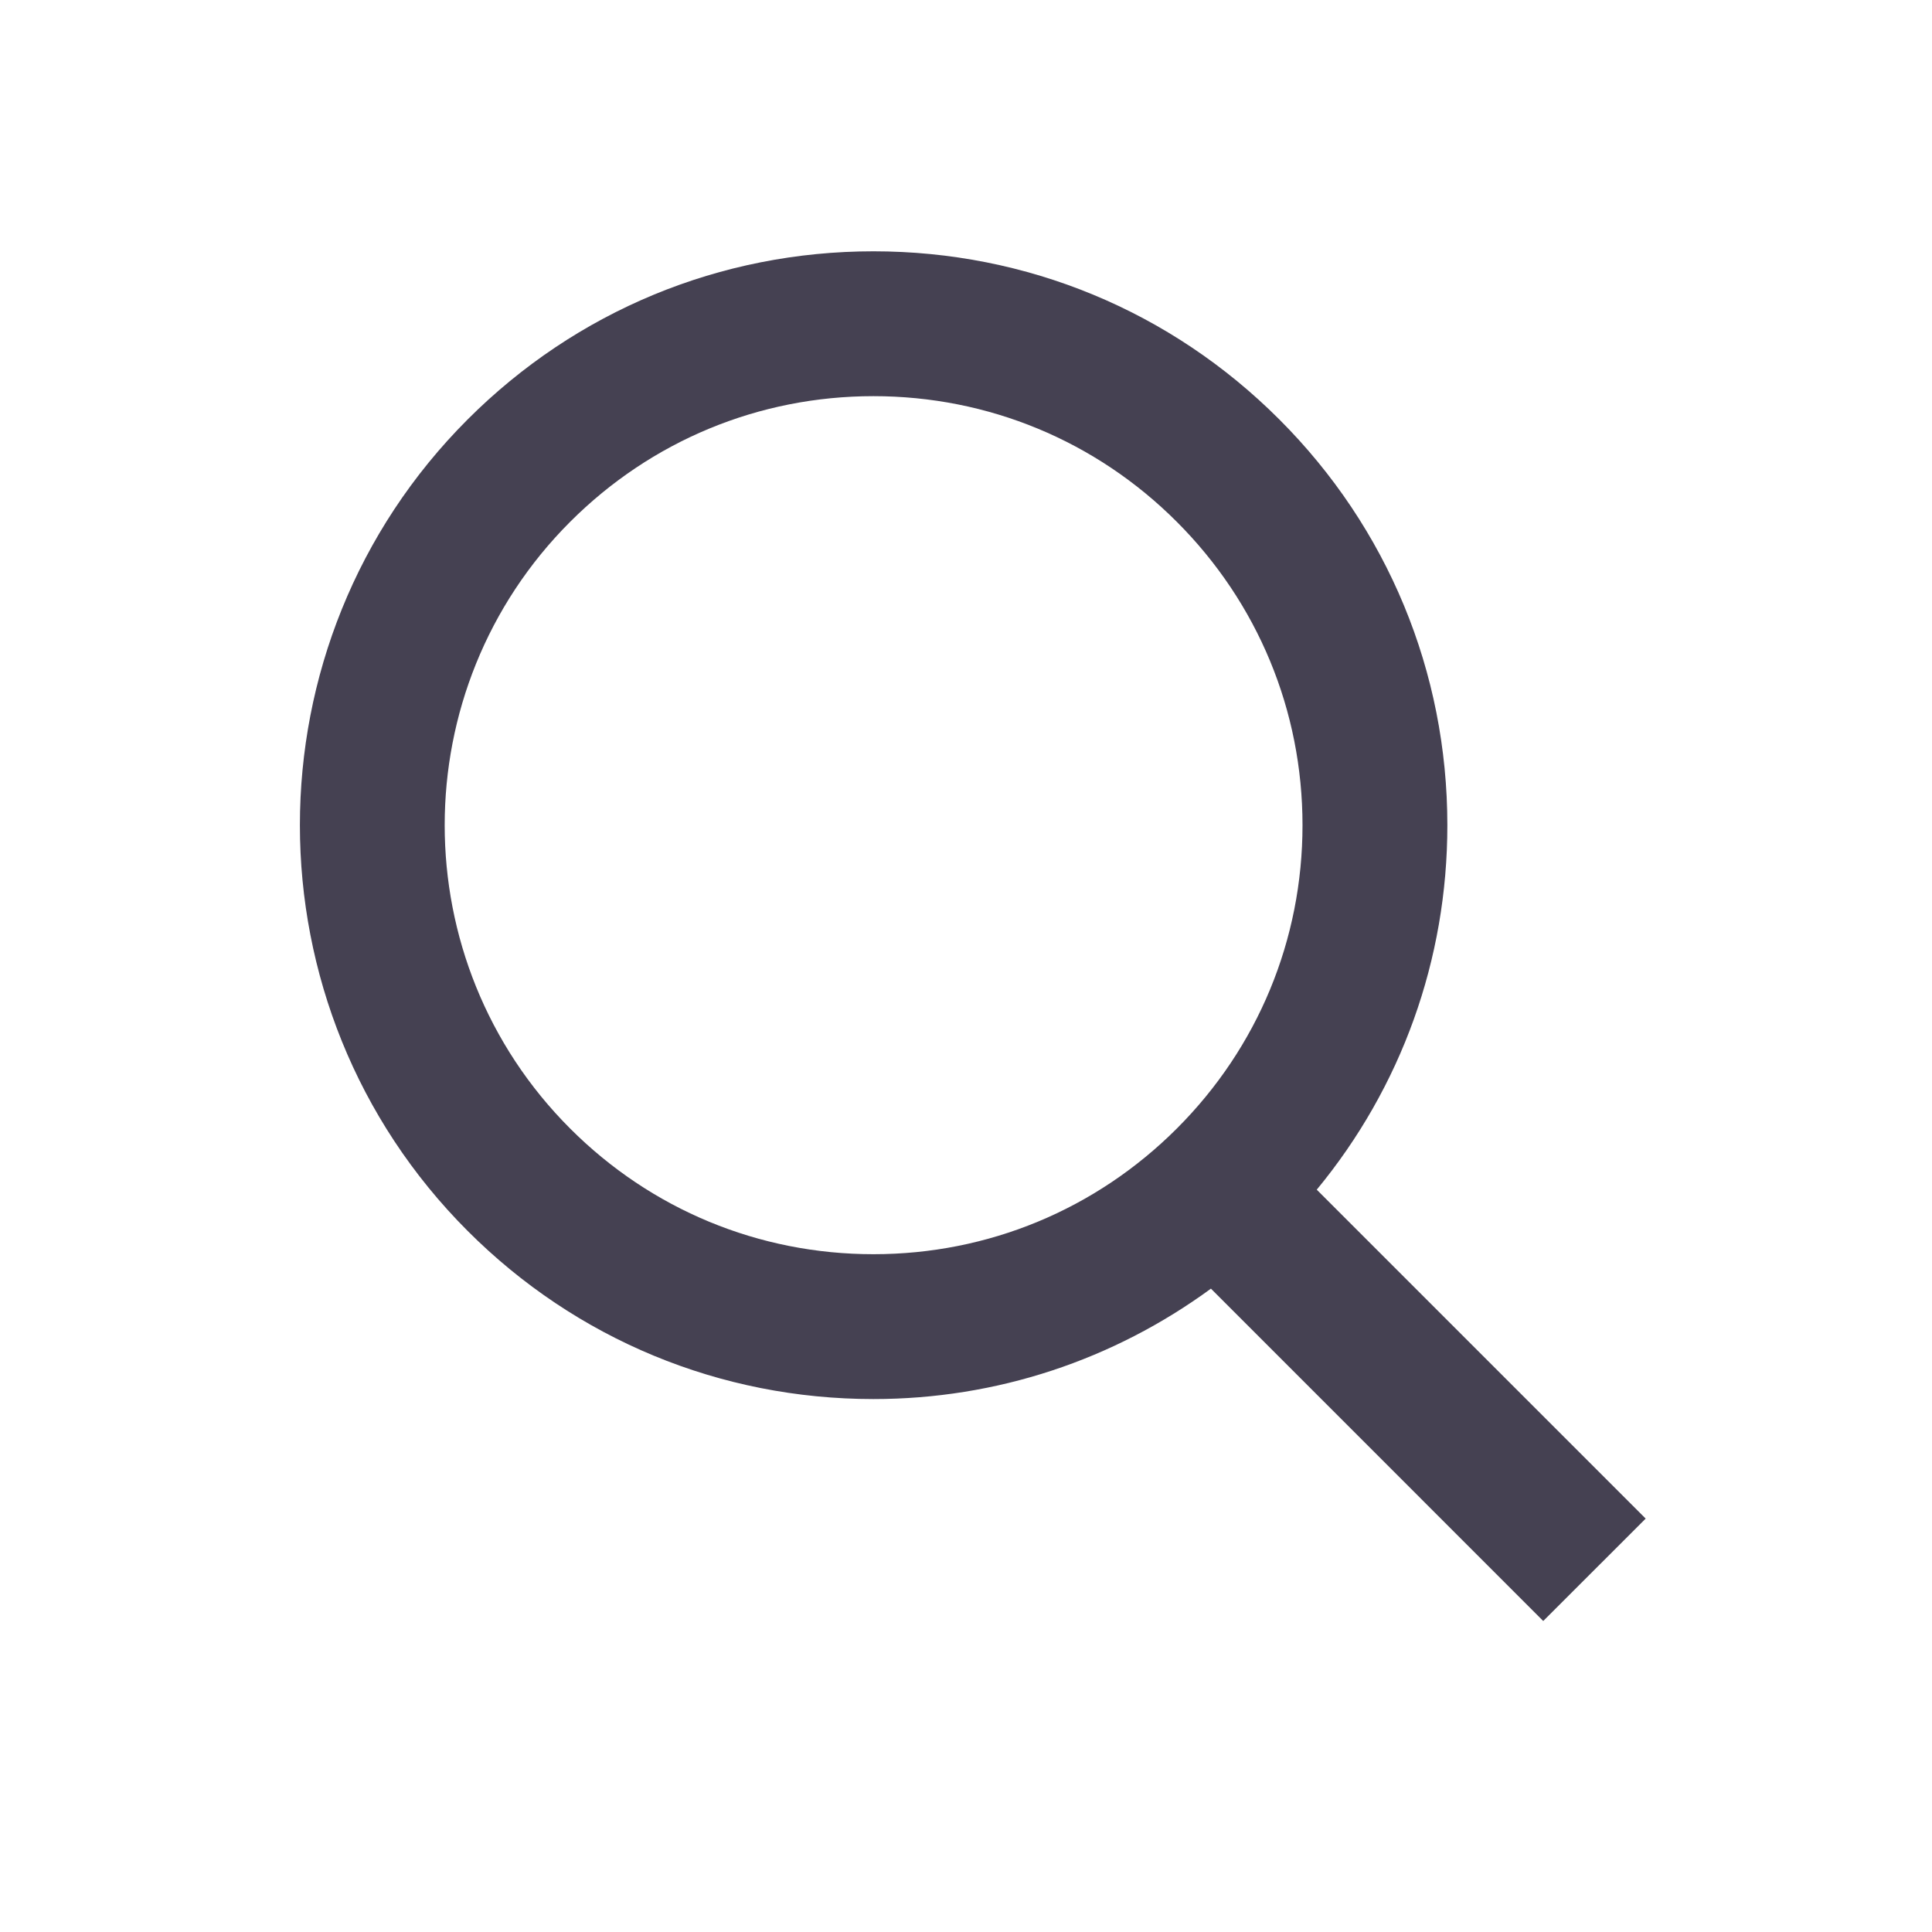
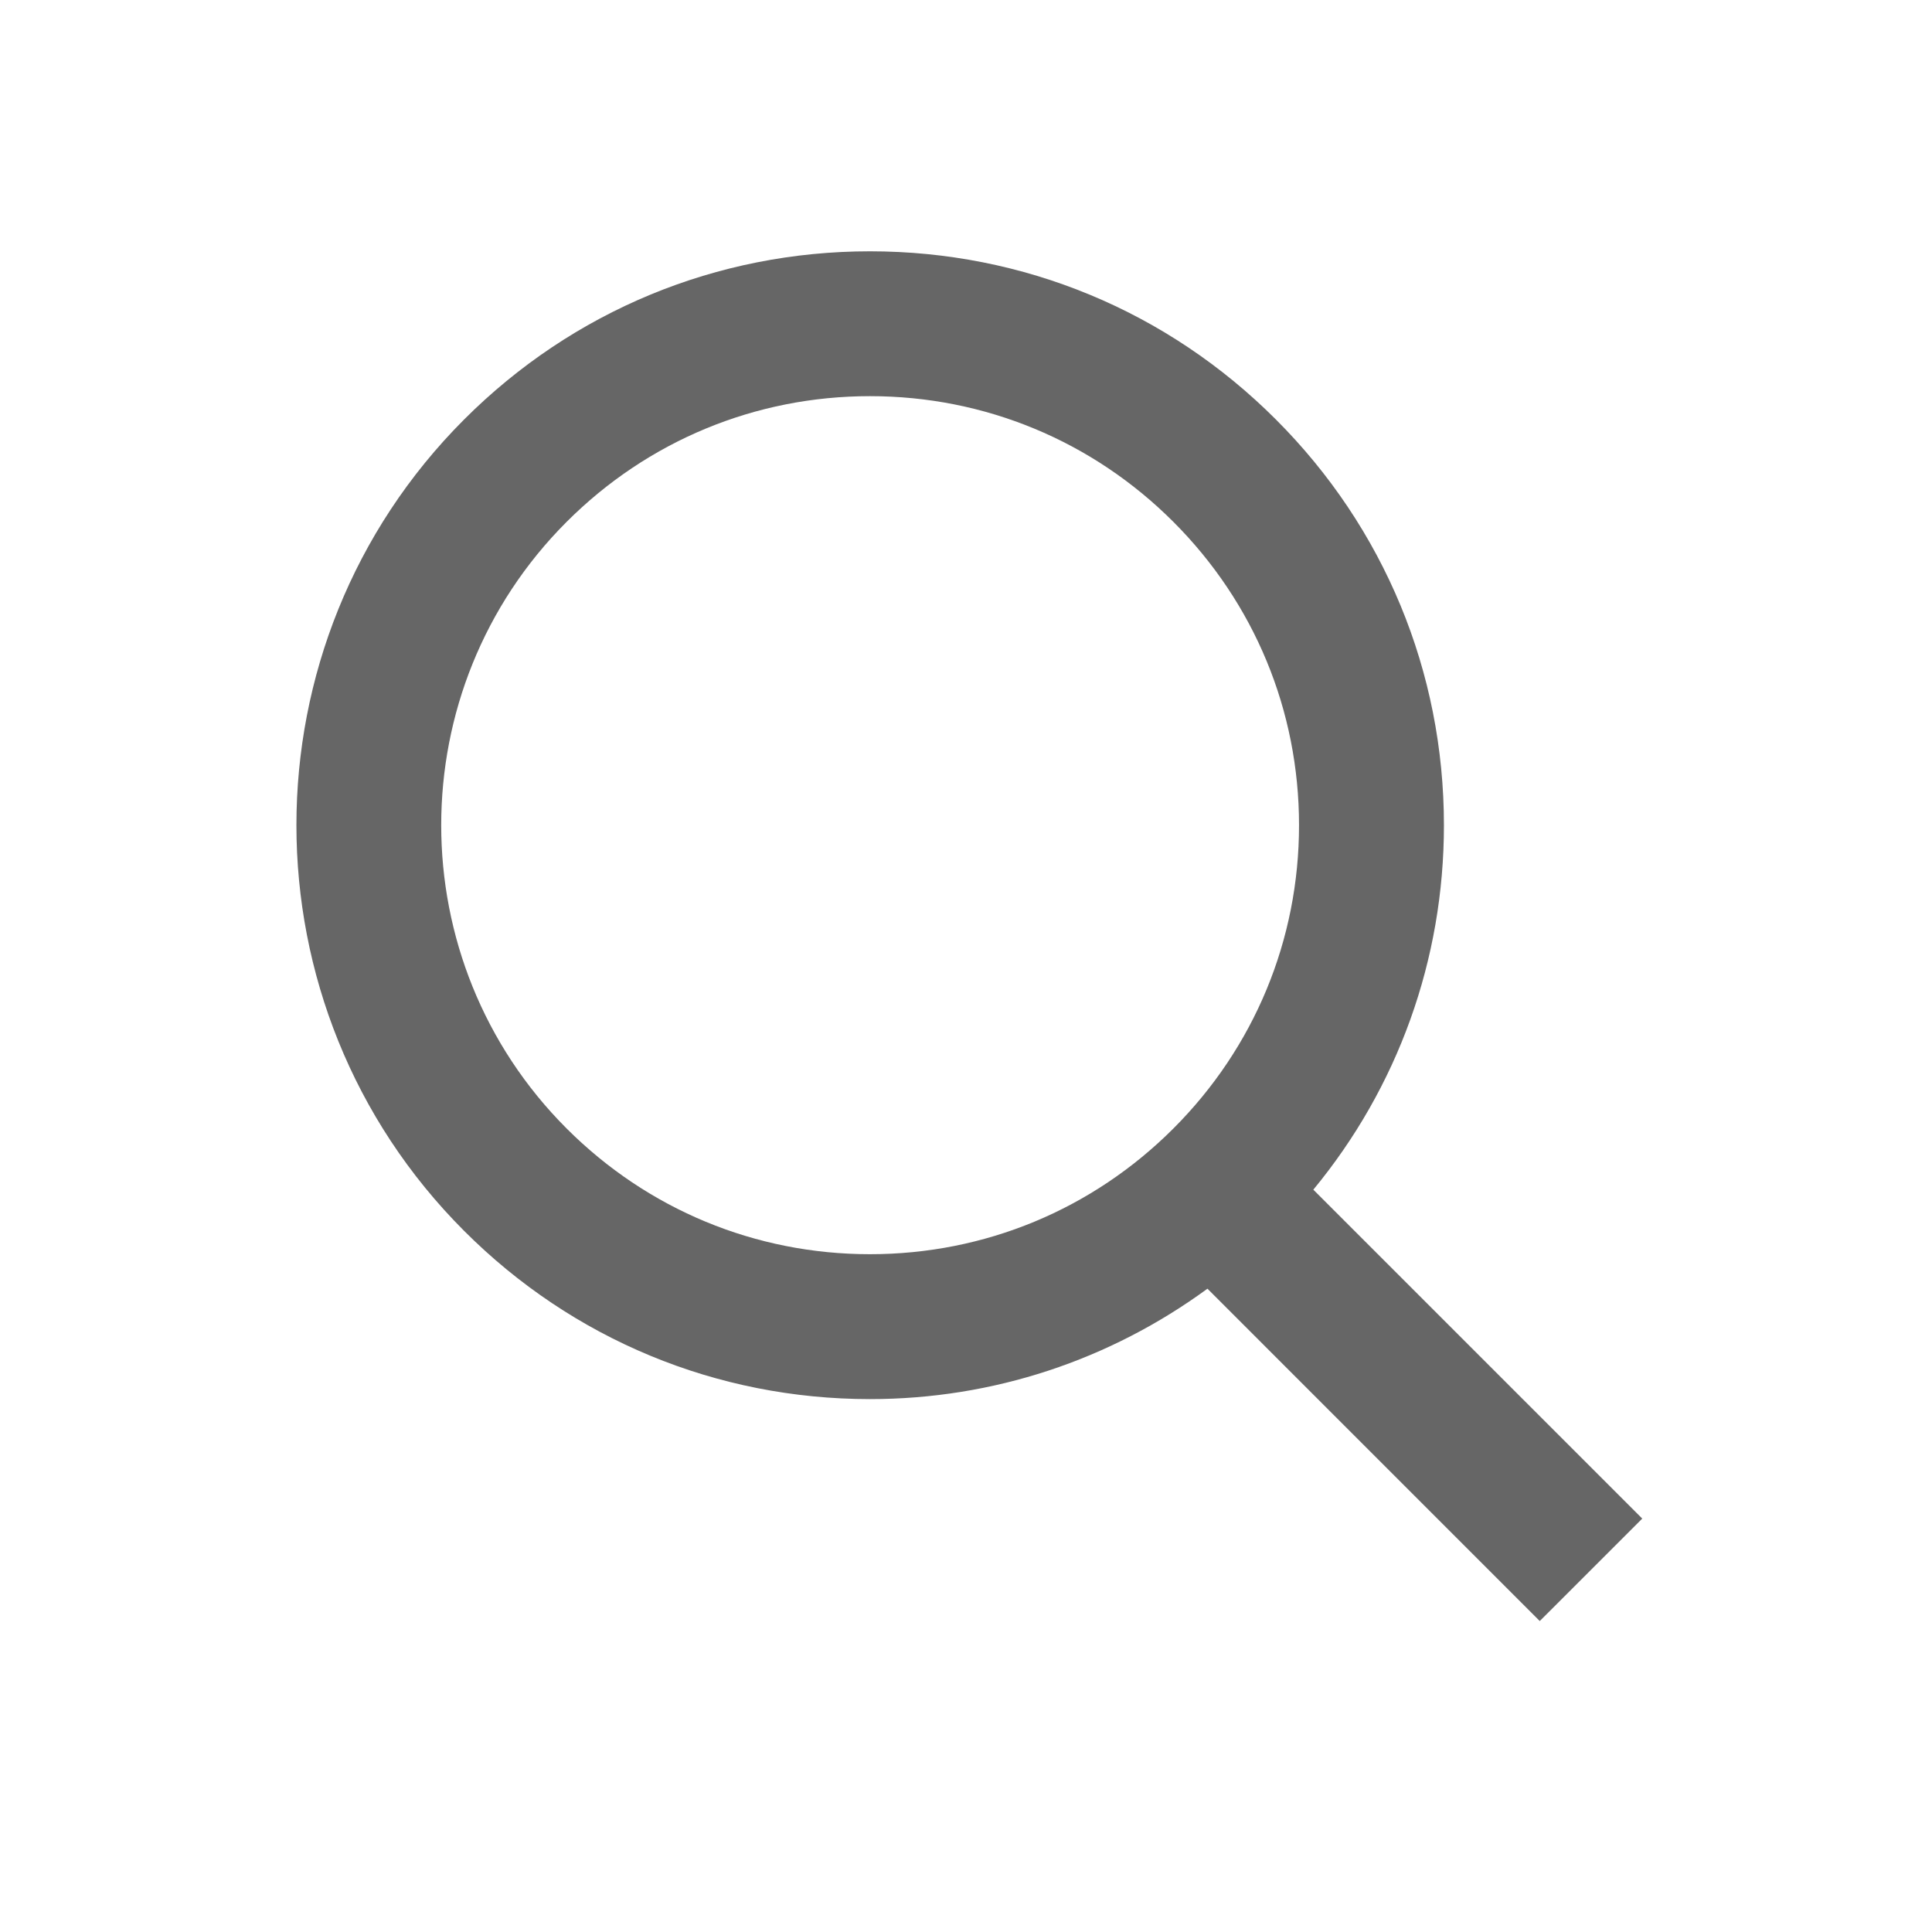
<svg xmlns="http://www.w3.org/2000/svg" version="1.1" id="Capa_1" x="0px" y="0px" viewBox="0 0 40 40" enable-background="new 0 0 40 40" xml:space="preserve">
-   <path fill="#454152" d="M34.072,31.441l-6.81-6.81c1.75-2.121,2.704-4.76,2.704-7.546c0-3.174-1.236-6.158-3.48-8.402  c-2.244-2.245-5.229-3.48-8.402-3.48c-3.173,0-6.157,1.236-8.401,3.48c-4.632,4.633-4.632,12.17,0,16.803  c2.244,2.245,5.229,3.48,8.401,3.48c2.549,0,4.968-0.809,6.987-2.286l6.88,6.881L34.072,31.441z M11.804,23.365  c-3.463-3.463-3.463-9.098,0-12.561c1.678-1.678,3.908-2.602,6.28-2.602c2.373,0,4.604,0.924,6.281,2.602s2.602,3.908,2.602,6.281  c0,2.372-0.924,4.603-2.602,6.28s-3.908,2.602-6.281,2.602C15.712,25.967,13.481,25.043,11.804,23.365z" />
+   <path fill="#666666" d="M34.001,31.441l-6.81-6.81c1.75-2.121,2.704-4.76,2.704-7.546c0-3.174-1.236-6.158-3.481-8.402  c-2.244-2.245-5.228-3.48-8.402-3.48c-3.173,0-6.157,1.236-8.401,3.48c-4.632,4.633-4.632,12.17,0,16.803  c2.244,2.245,5.228,3.481,8.401,3.481c2.549,0,4.968-0.809,6.987-2.286l6.88,6.881L34.001,31.441z M11.732,23.365  c-3.463-3.463-3.463-9.098,0-12.561c1.678-1.678,3.908-2.602,6.28-2.602c2.373,0,4.603,0.924,6.281,2.602  c1.678,1.678,2.602,3.908,2.602,6.281c0,2.372-0.924,4.603-2.602,6.28c-1.678,1.678-3.908,2.602-6.281,2.602  C15.641,25.967,13.41,25.043,11.732,23.365z" />
  <g>
</g>
  <g>
</g>
  <g>
</g>
  <g>
</g>
  <g>
</g>
  <g>
</g>
  <g>
</g>
  <g>
</g>
  <g>
</g>
  <g>
</g>
  <g>
</g>
  <g>
</g>
  <g>
</g>
</svg>
